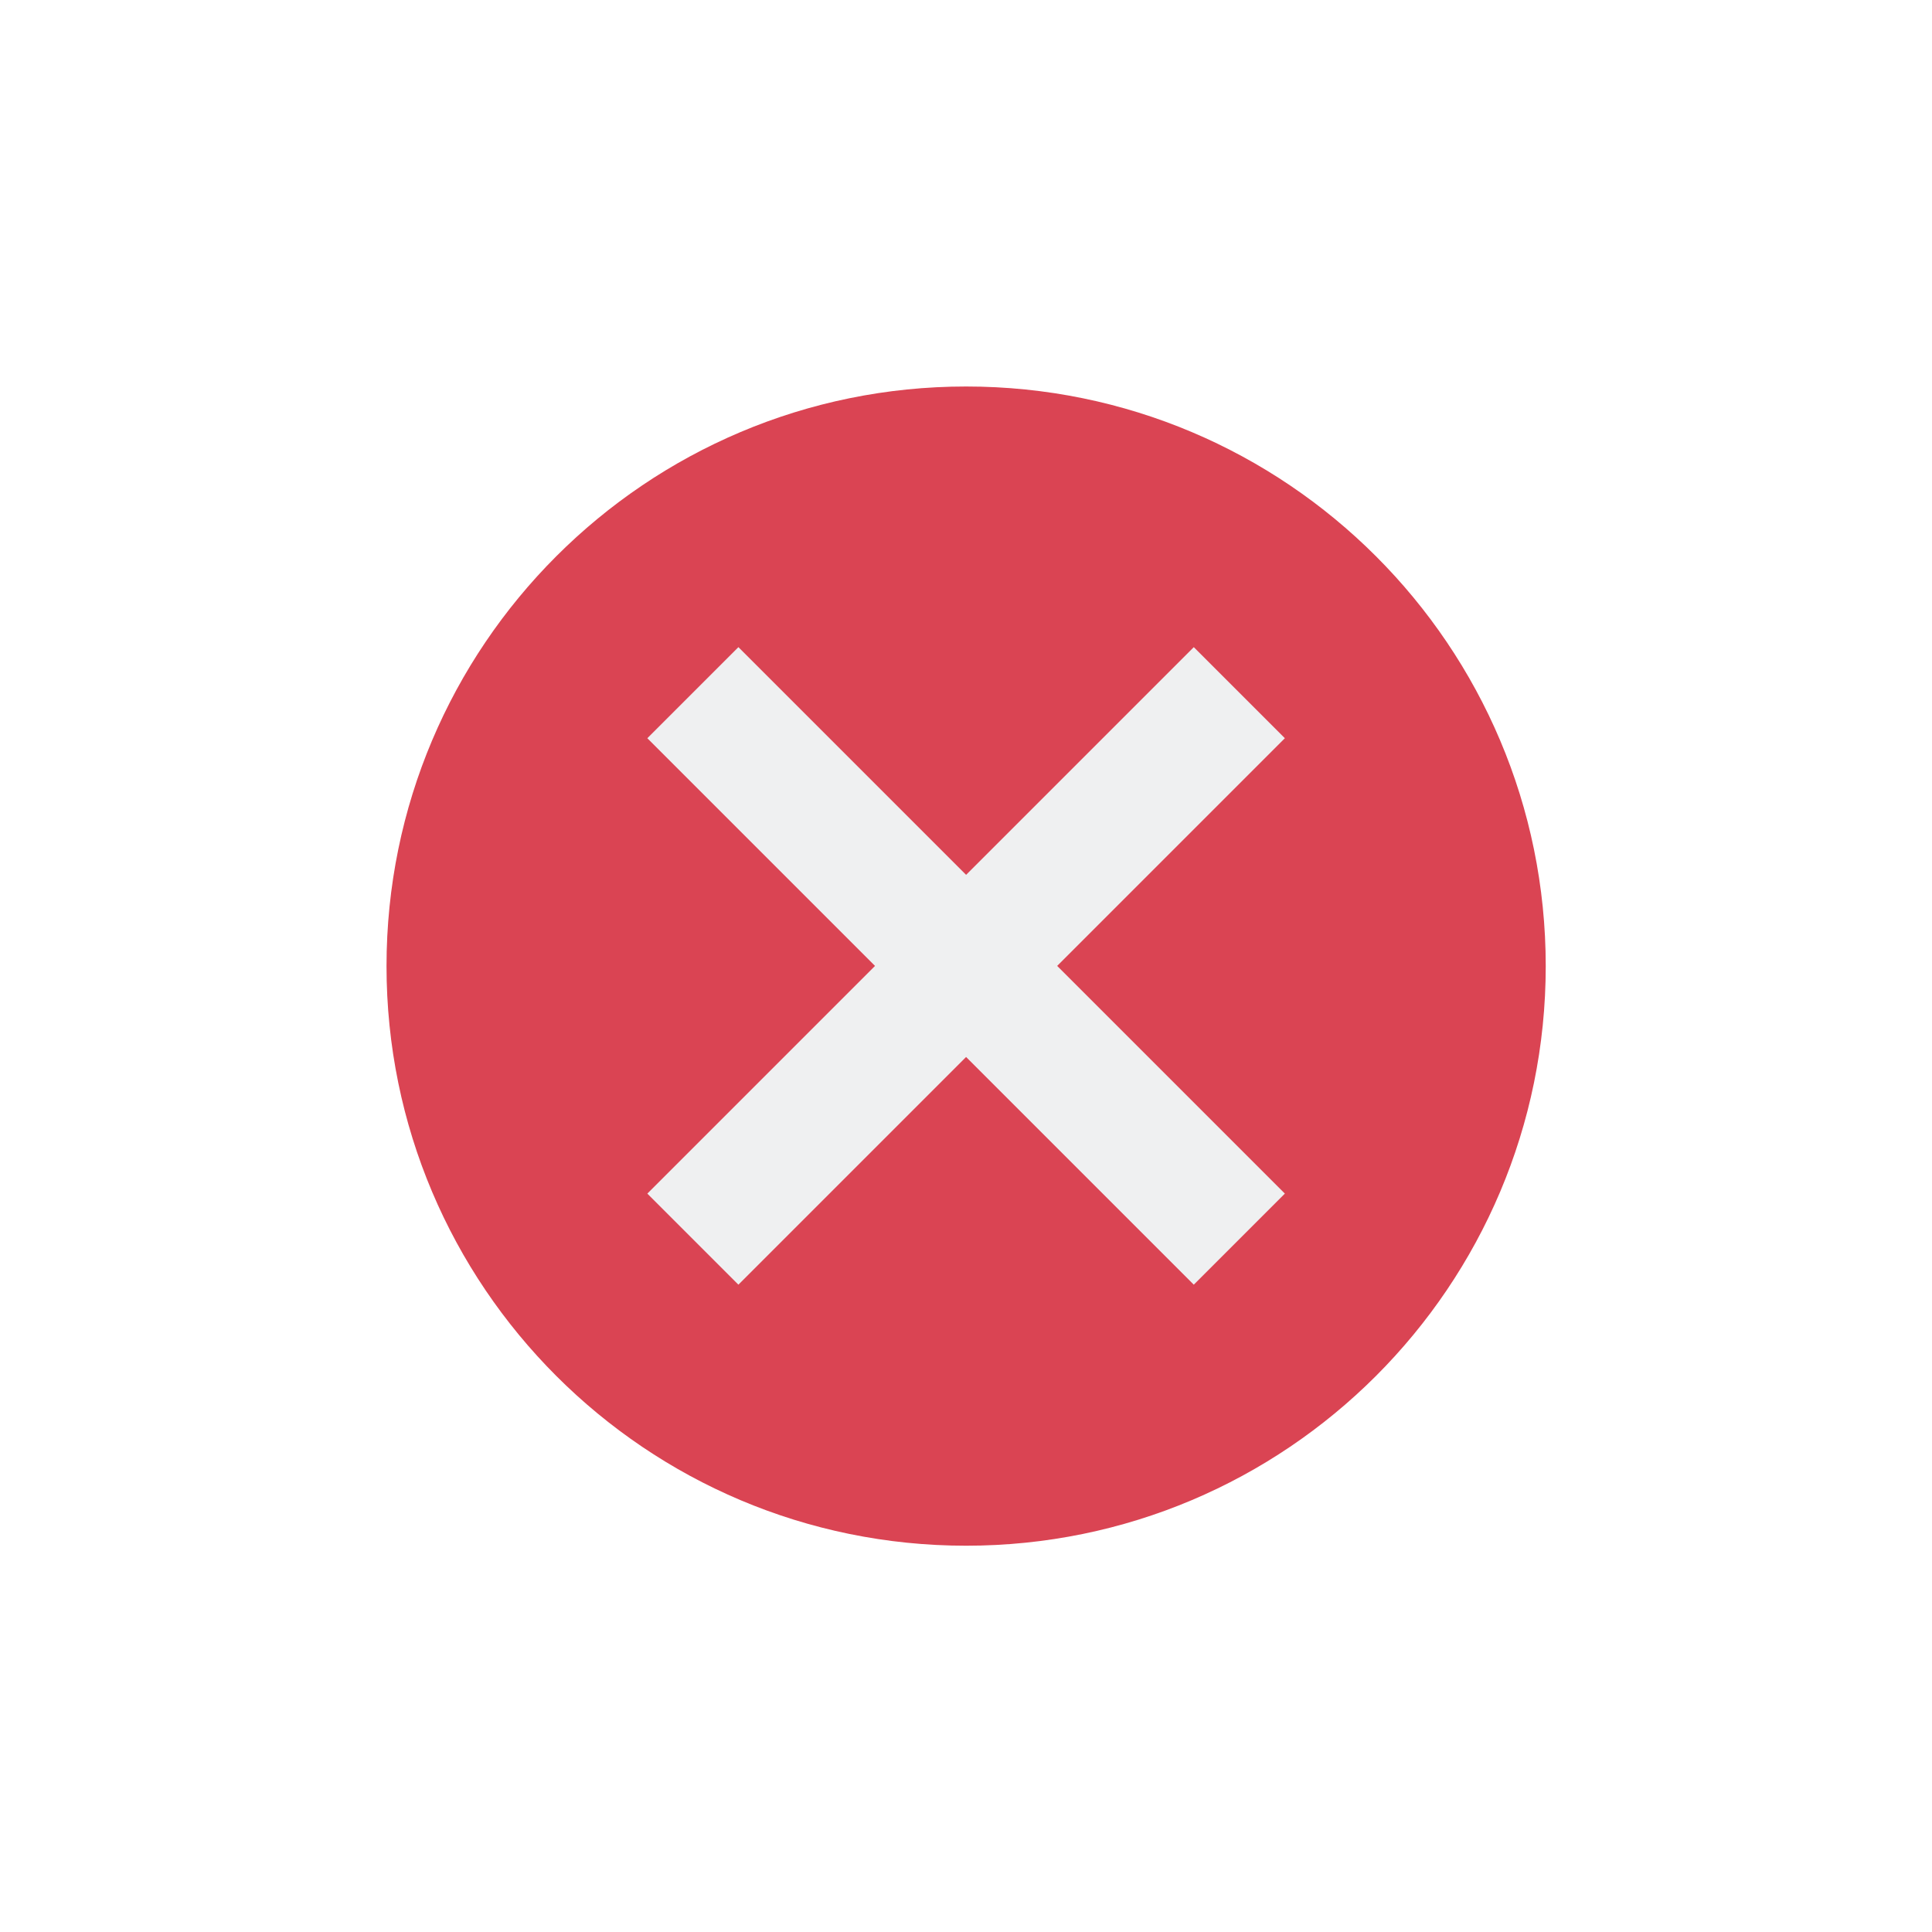
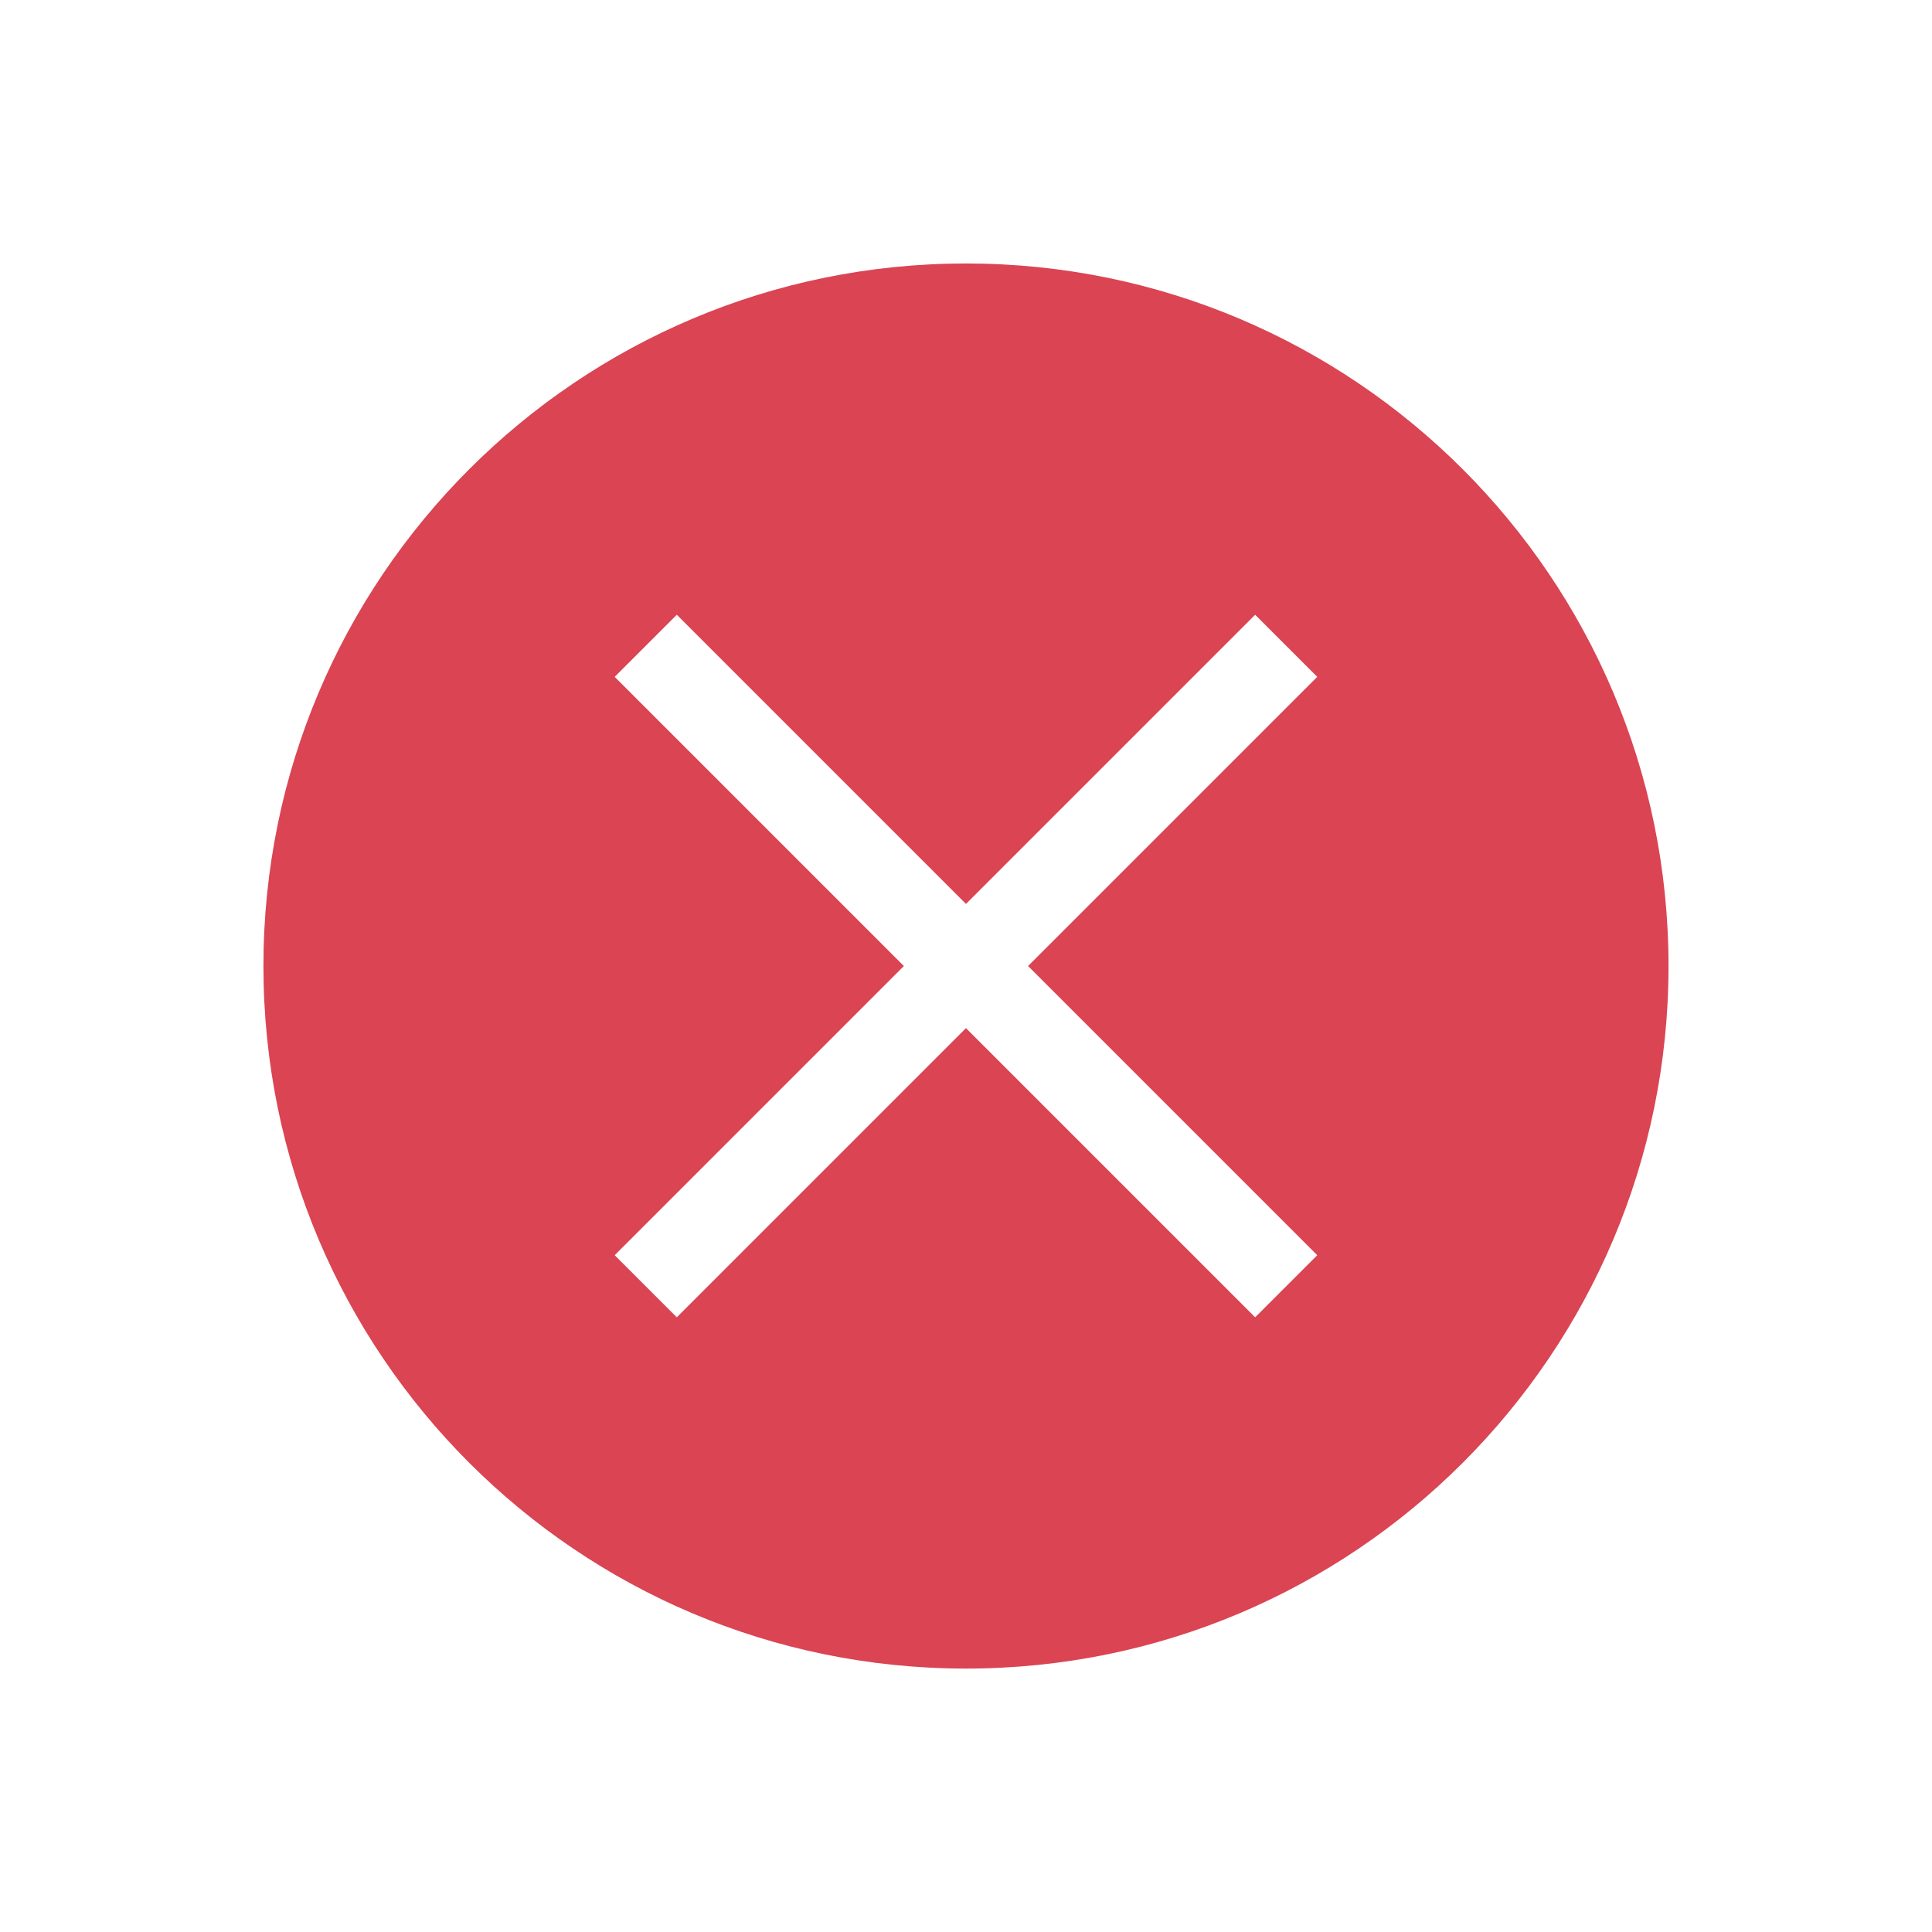
- <svg xmlns="http://www.w3.org/2000/svg" viewBox="0 0 30 30">
-   <path d="m714.678-186.782a9.869 9.869 0 1 1 -19.739 0 9.869 9.869 0 1 1 19.739 0" transform="matrix(.91191 0 0 .91191-627.72 185.33)" fill="#da4453" />
-   <g fill="#eff0f1" color="#000">
-     <path transform="matrix(.70711.70711-.70711.70711-553.72-575.12)" d="m813.42 14.13h12v2h-12z" />
-     <path transform="matrix(-.70711.70711-.70711-.70711-553.72-575.12)" d="m9.13-820.42h12v2h-12z" />
+ <svg xmlns="http://www.w3.org/2000/svg" viewBox="0 0 22 22" version="1.1" id="svg8">
+   <defs id="defs12" />
+   <g transform="translate(-421.7143-525.7907)" id="g6">
+     <path d="m432.714 528.791a8 8 0 0 0 -8 8 8 8 0 0 0 8 8 8 8 0 0 0 8 -8 8 8 0 0 0 -8 -8m-3.293 4l3.293 3.293 3.293-3.293.707.707-3.293 3.293 3.293 3.293-.707.707-3.293-3.293-3.293 3.293-.707-.707 3.293-3.293-3.293-3.293.707-.707" style="fill:#da4453" id="path4" />
  </g>
</svg>
